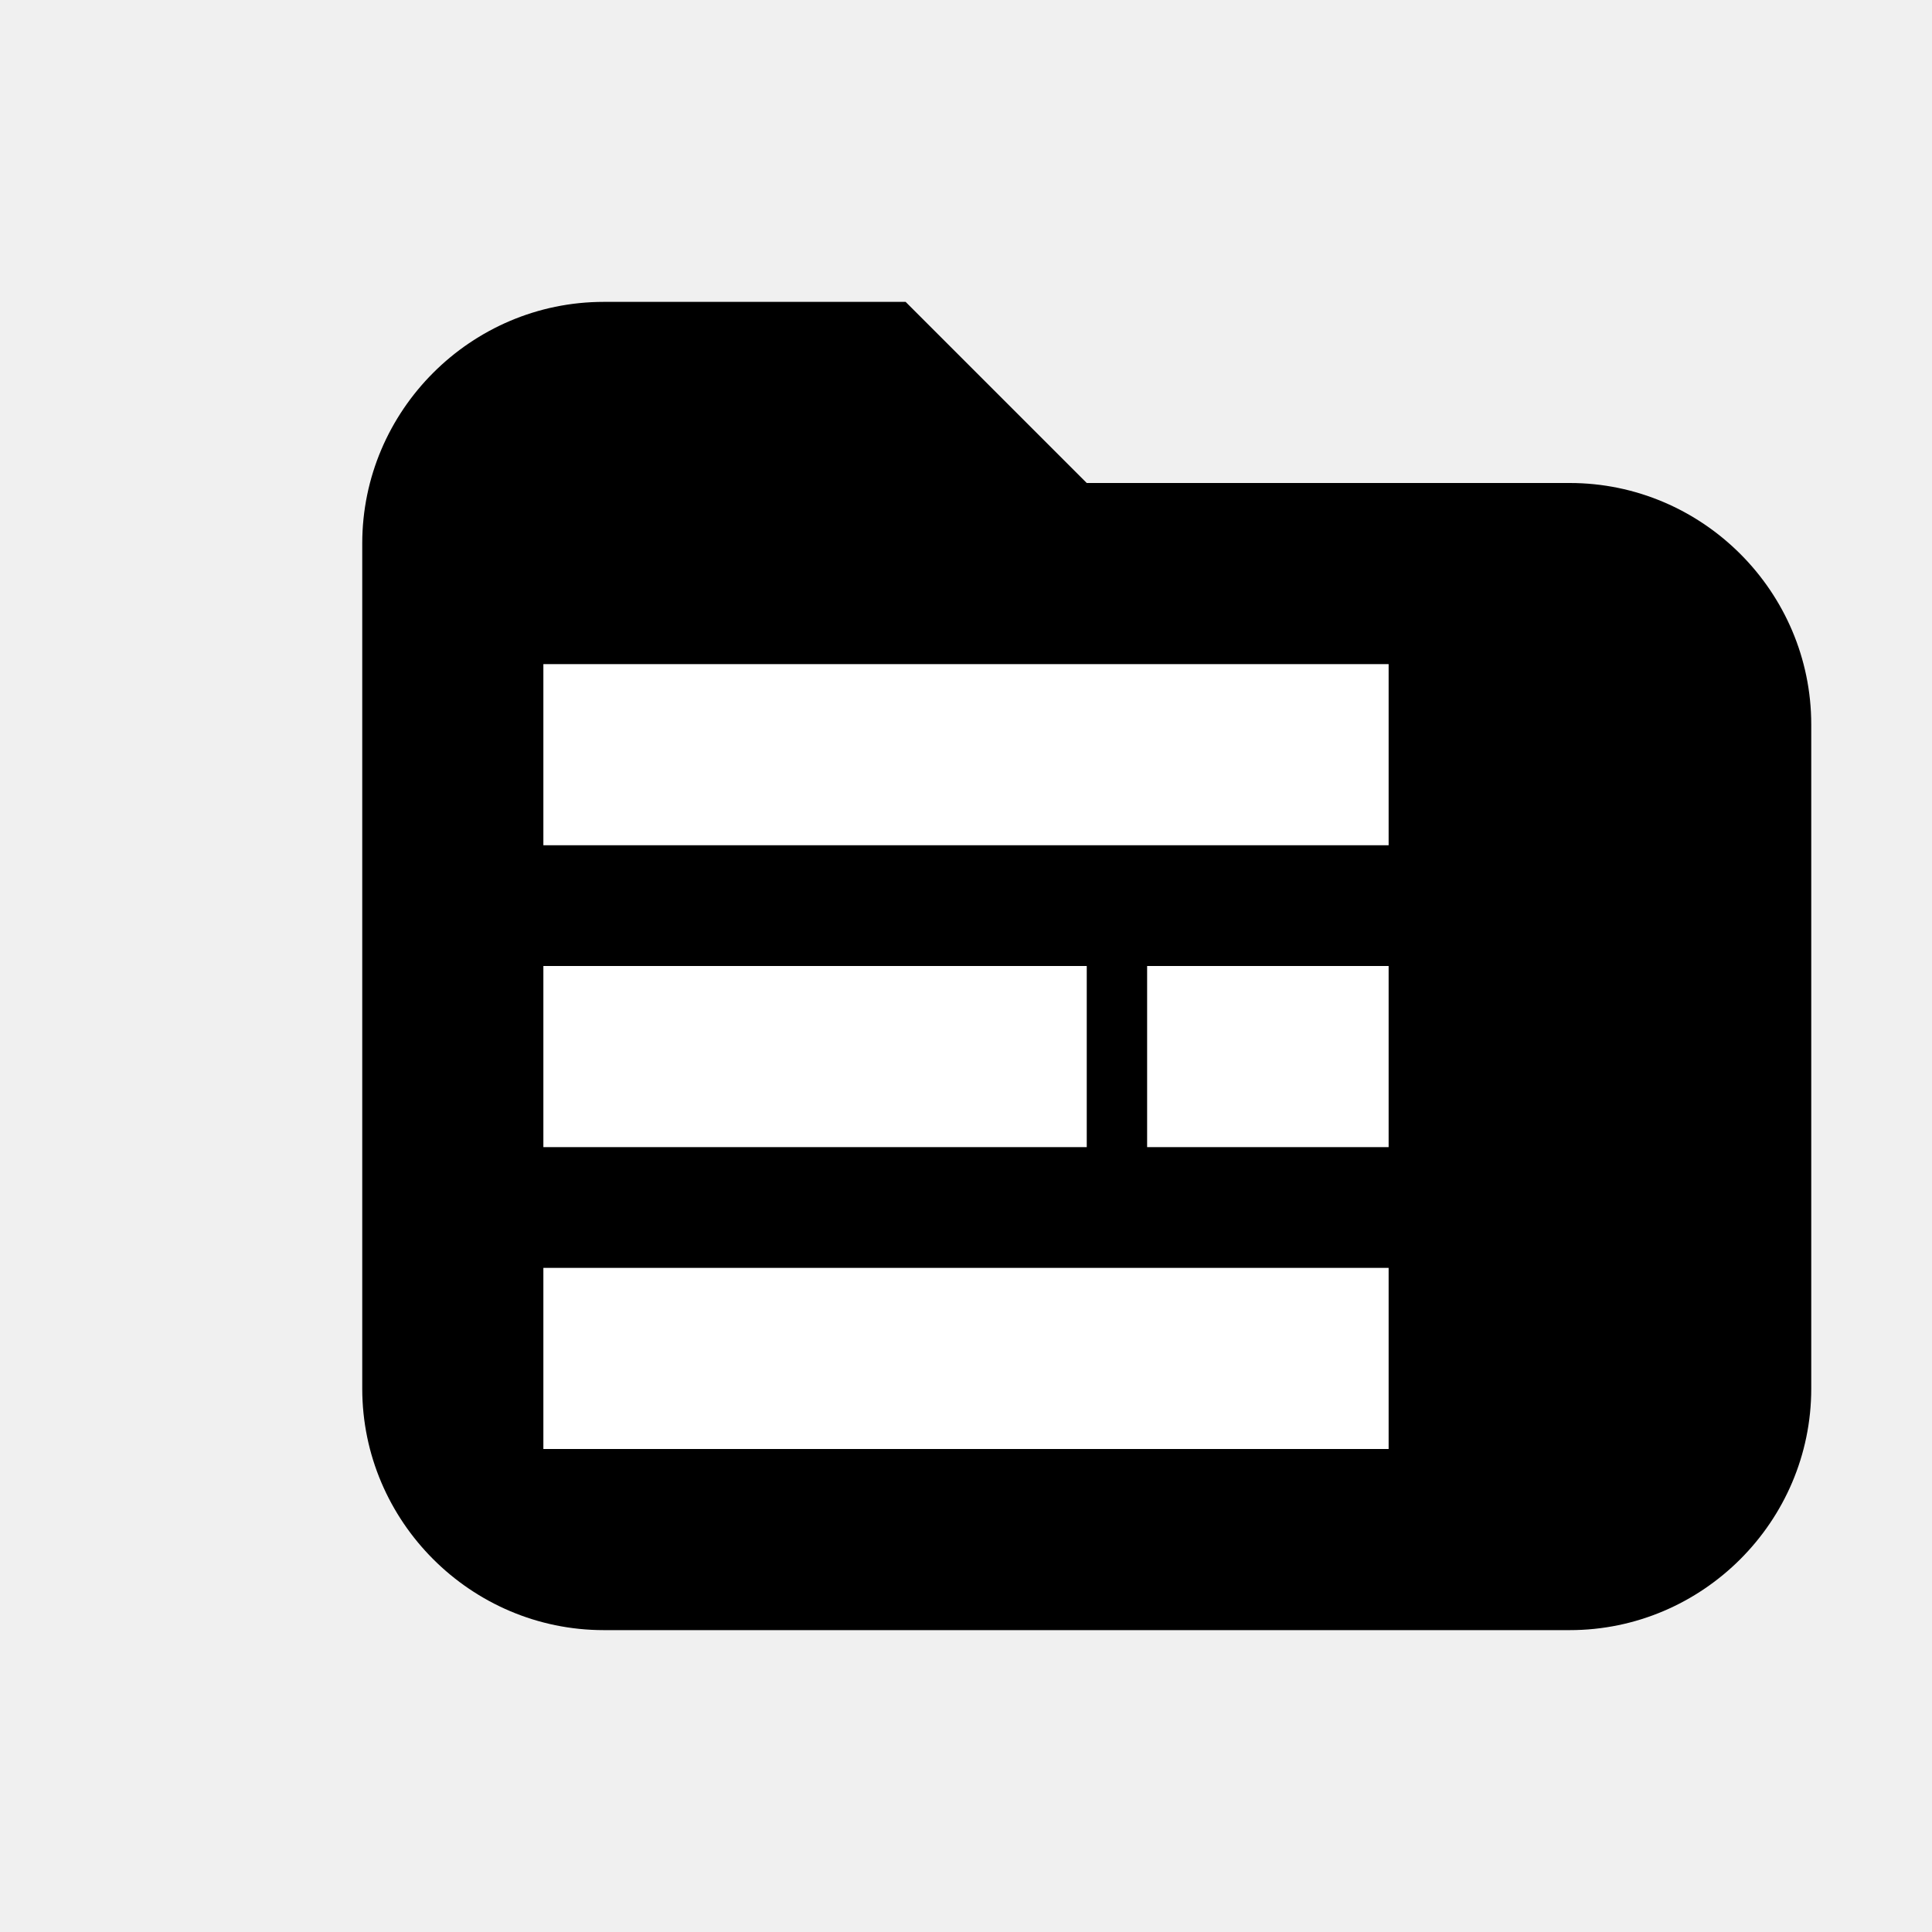
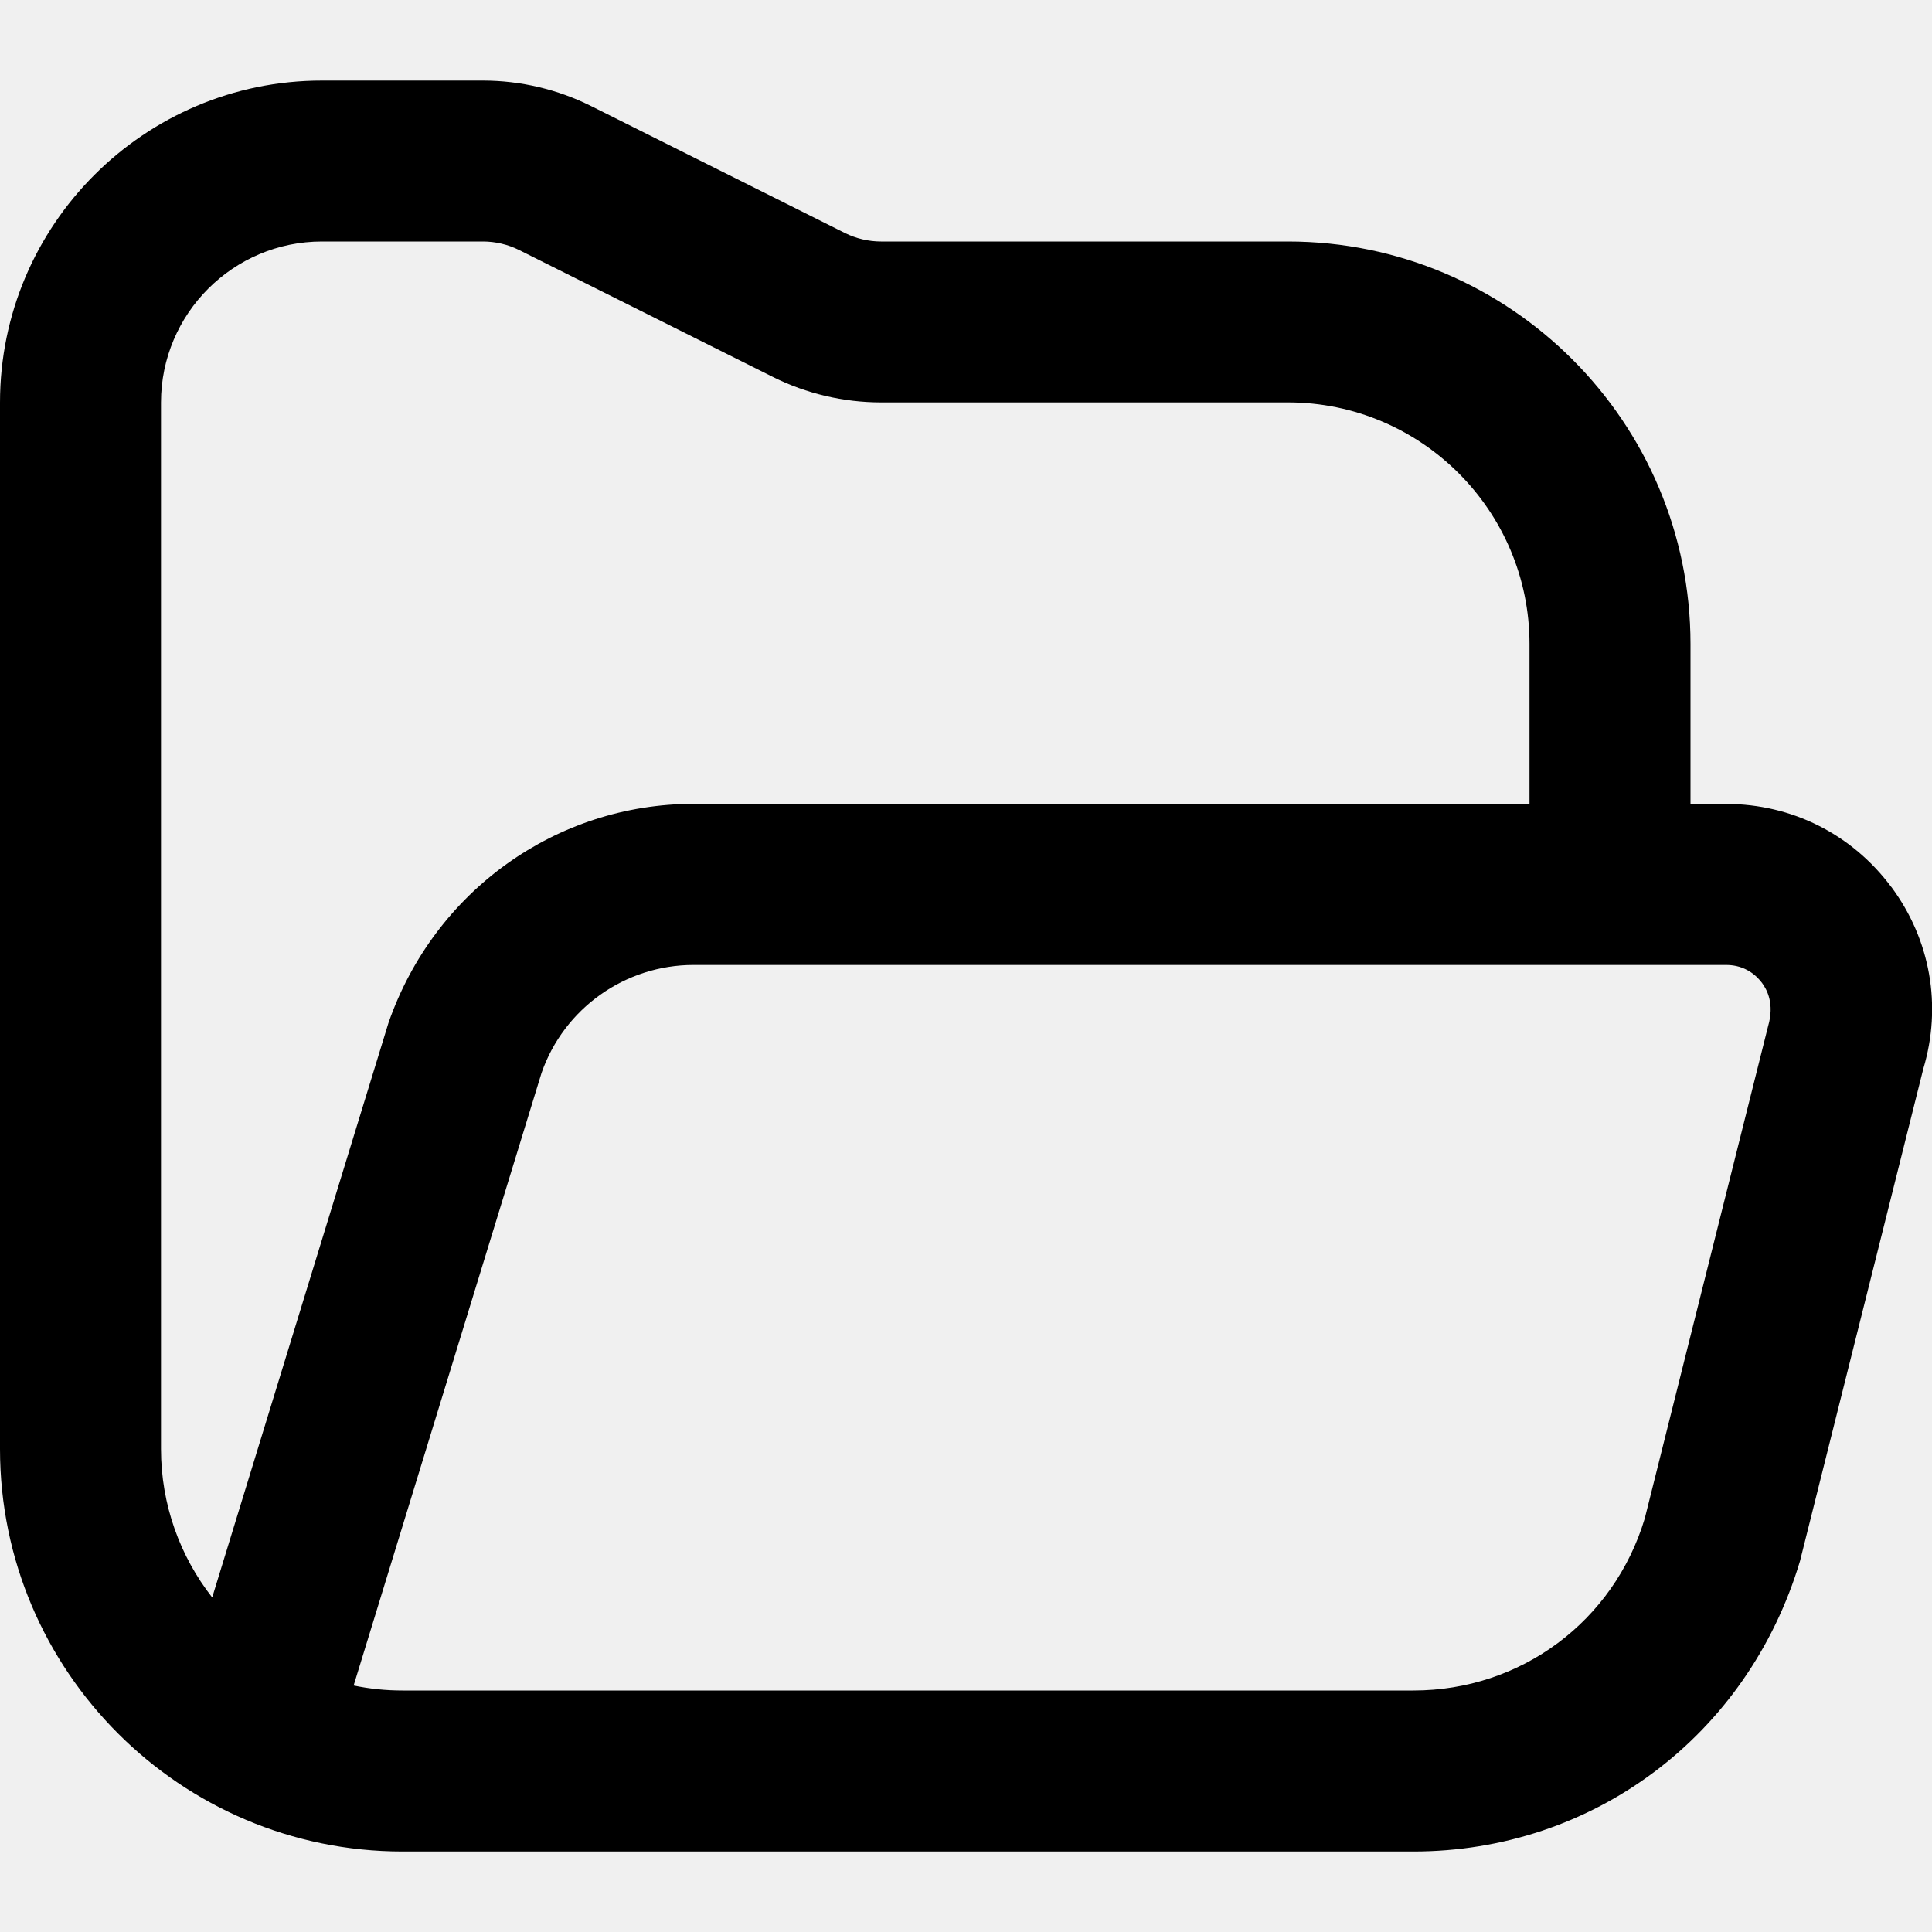
- <svg xmlns="http://www.w3.org/2000/svg" viewBox="0 0 64 64" fill="none">
-   <path fill="#000" d="M12 18c0-4.4 3.6-8 8-8h10l6 6h16c4.4 0 8 3.6 8 8v22c0 4.4-3.6 8-8 8H20c-4.4 0-8-3.6-8-8V18z" />
-   <path fill="#fff" d="M18 22h28v6H18zm0 10h18v6H18zm20 0h8v6h-8zm-20 10h28v6H18z" />
+ <svg xmlns="http://www.w3.org/2000/svg" id="Layer_1" data-name="Layer 1" viewBox="0 0 24 24" width="512" height="512">
+   <path d="m23.493,11.017c-.487-.654-1.234-1.03-2.05-1.03h-.443v-1.987c0-2.757-2.243-5-5-5h-5.056c-.154,0-.31-.037-.447-.105l-3.155-1.578c-.414-.207-.878-.316-1.342-.316h-2C1.794,1,0,2.794,0,5v13c0,2.757,2.243,5,5,5h12.558c2.226,0,4.15-1.432,4.802-3.607l1.532-6.116c.234-.782.089-1.605-.398-2.26ZM2,18V5c0-1.103.897-2,2-2h2c.154,0,.31.037.447.105l3.155,1.578c.414.207.878.316,1.342.316h5.056c1.654,0,3,1.346,3,3v1.987h-10.385c-1.7,0-3.218,1.079-3.789,2.72l-2.19,7.138c-.398-.509-.636-1.15-.636-1.845Zm19.964-5.253l-1.532,6.115c-.384,1.279-1.539,2.138-2.874,2.138H5c-.208,0-.411-.021-.607-.062l2.334-7.609c.279-.803,1.039-1.342,1.889-1.342h12.828c.242,0,.383.14.445.224.062.084.156.259.075.536Z" />
</svg>
